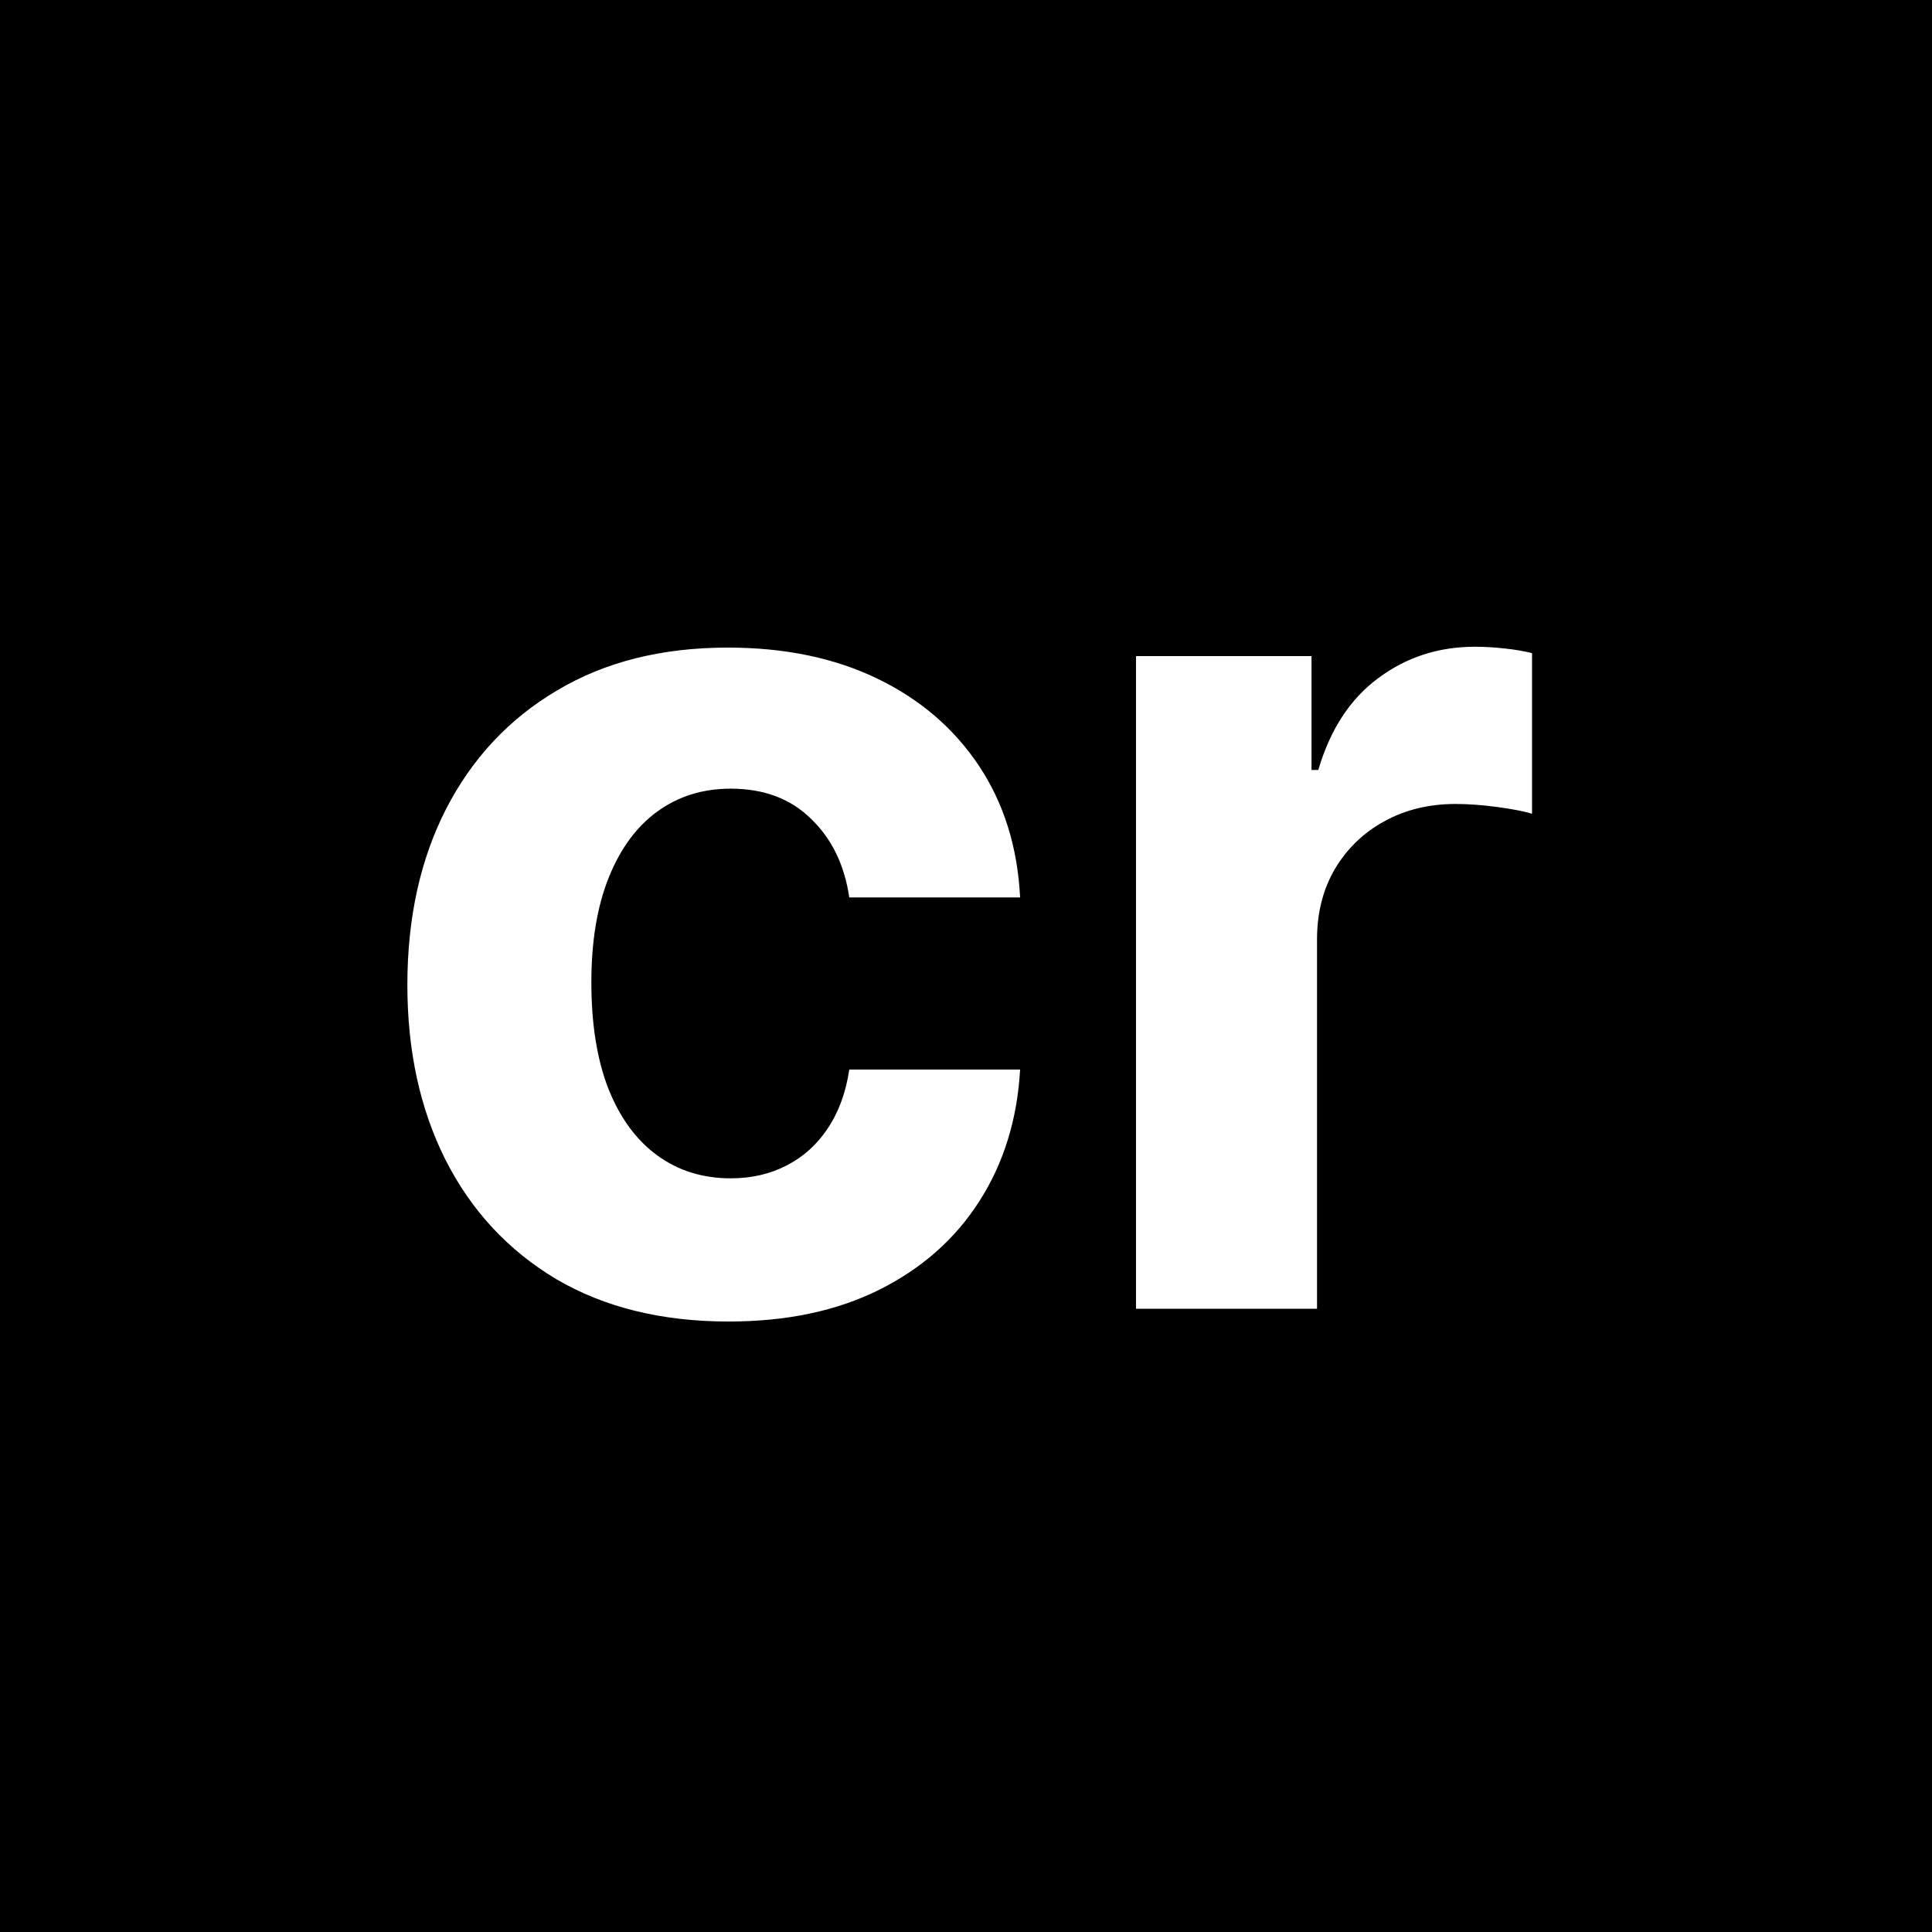
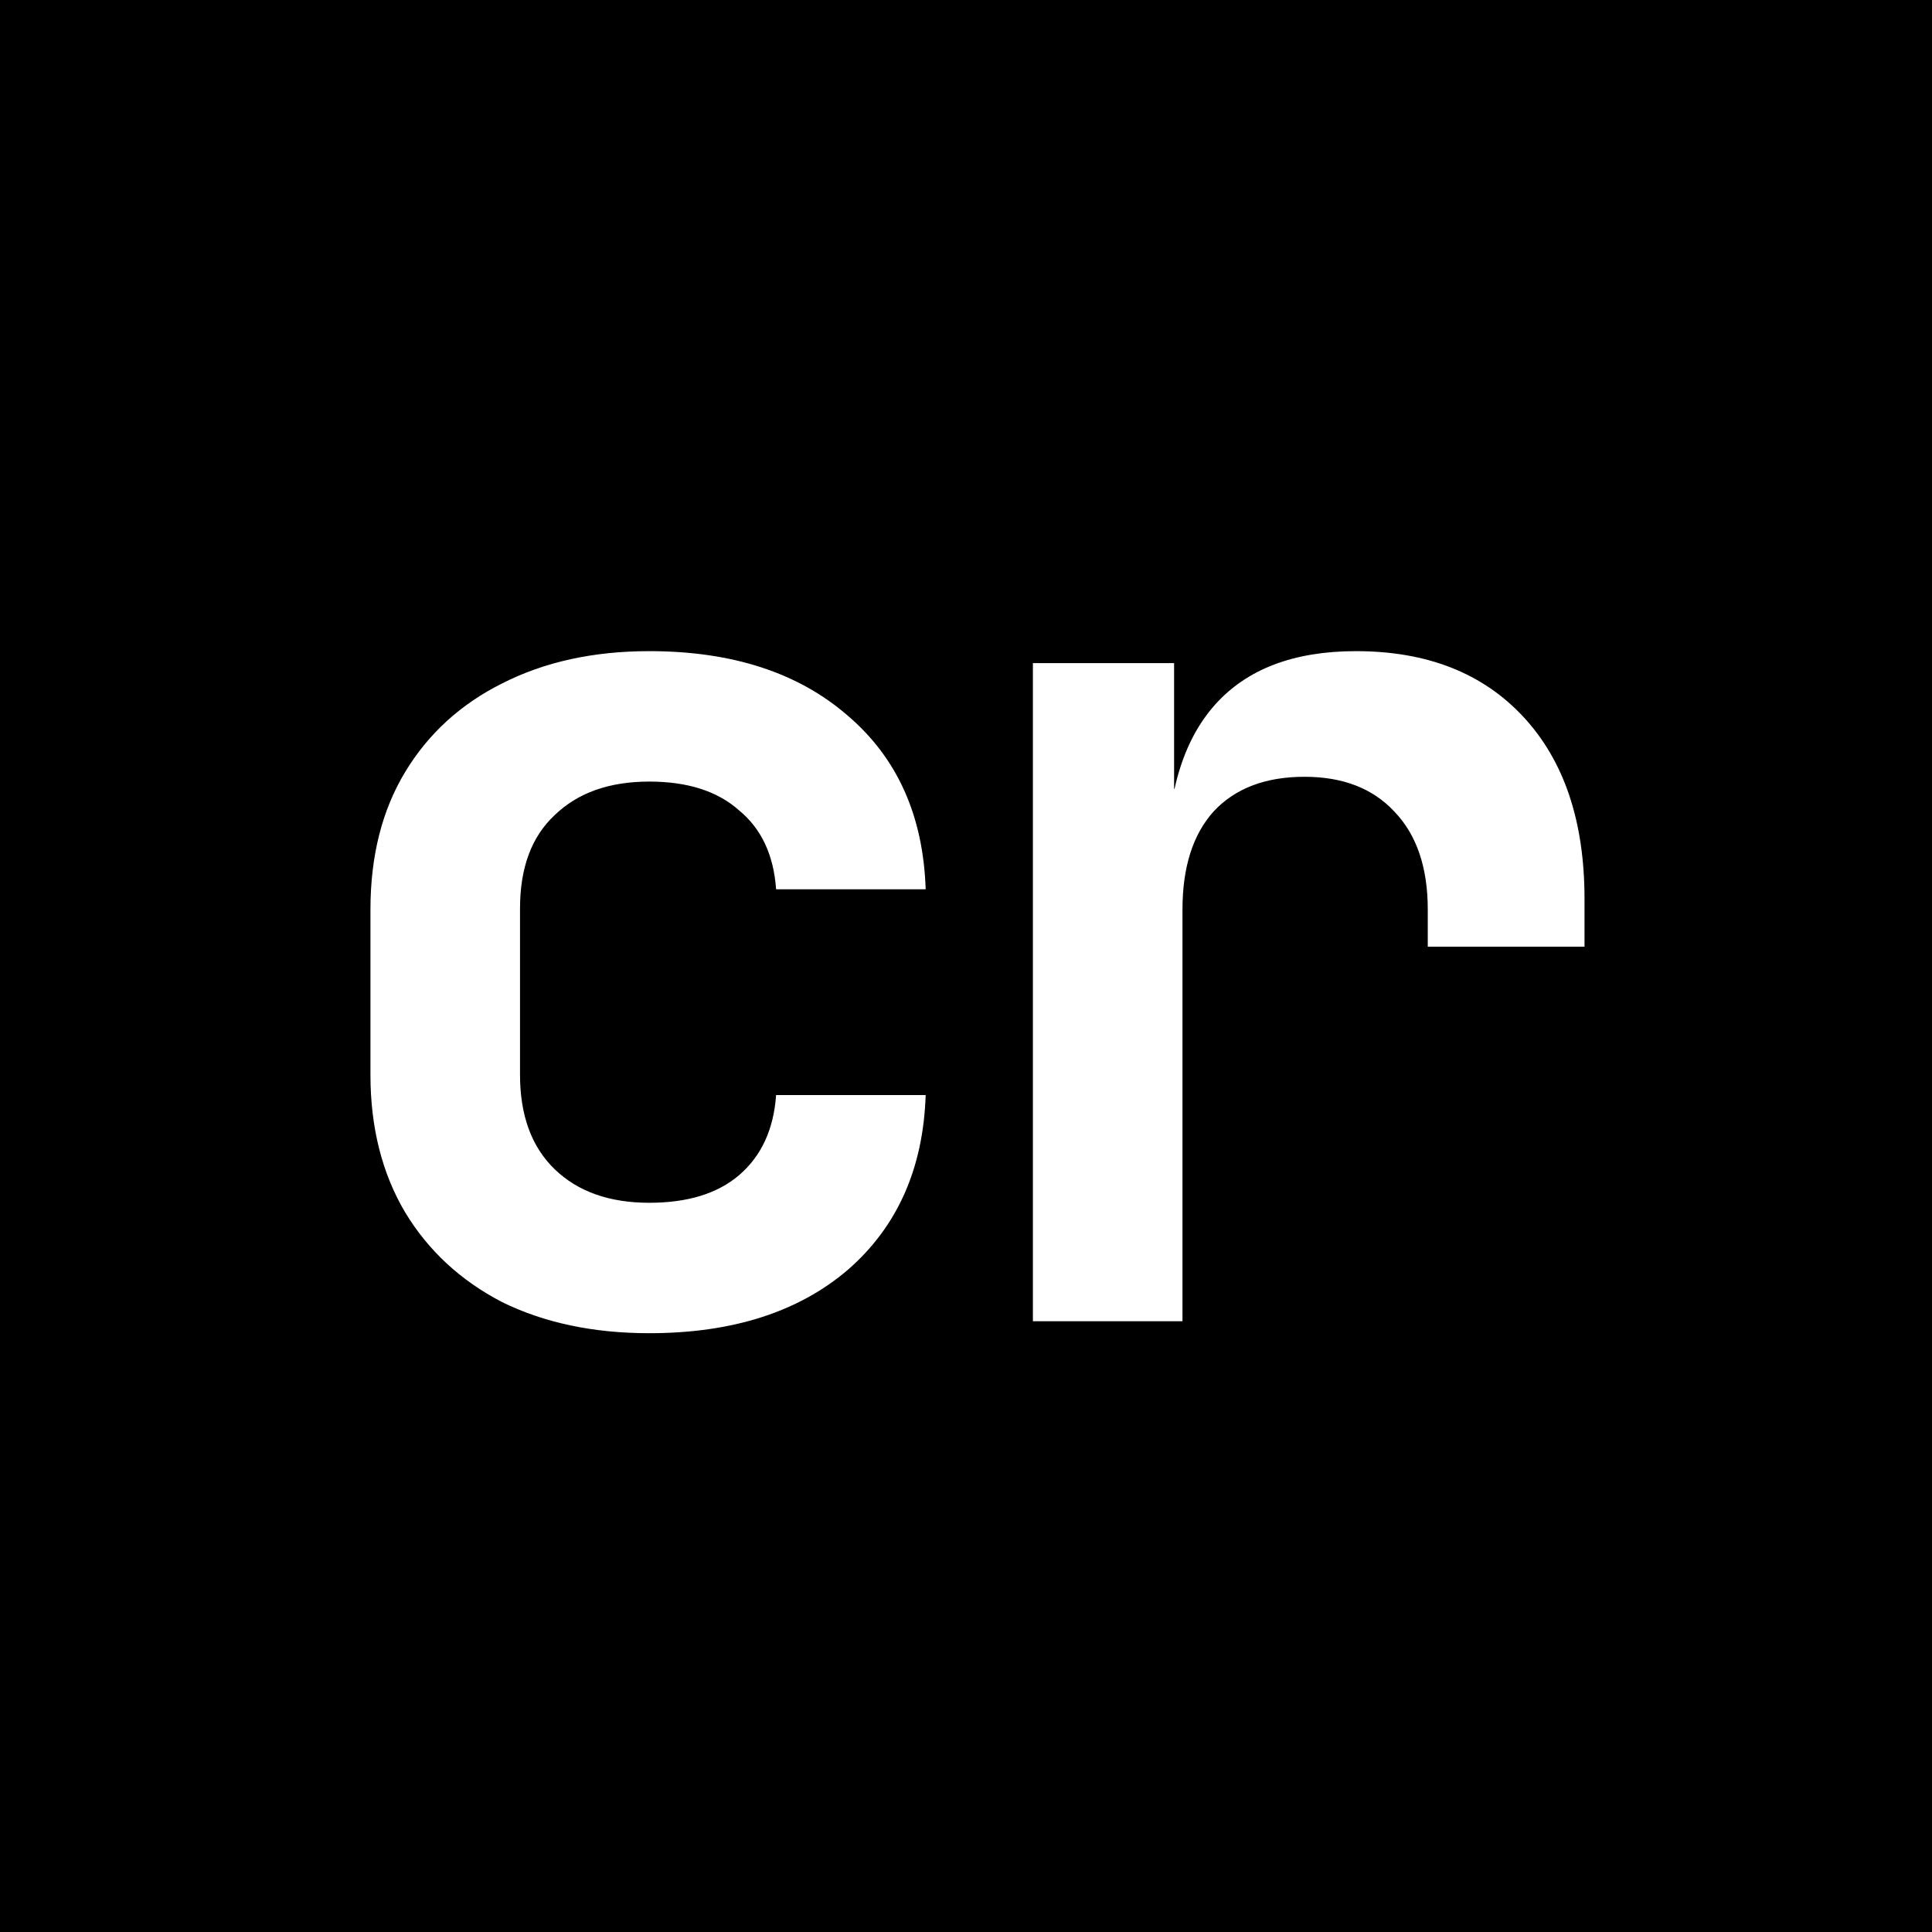
<svg xmlns="http://www.w3.org/2000/svg" width="155" height="155" viewBox="0 0 155 155" fill="none">
  <rect width="155" height="155" fill="black" />
-   <path d="M58.455 106.023C53.091 106.023 48.477 104.886 44.614 102.614C40.773 100.318 37.818 97.136 35.75 93.068C33.705 89 32.682 84.318 32.682 79.023C32.682 73.659 33.716 68.954 35.784 64.909C37.875 60.841 40.841 57.67 44.682 55.398C48.523 53.102 53.091 51.955 58.386 51.955C62.955 51.955 66.954 52.784 70.386 54.443C73.818 56.102 76.534 58.432 78.534 61.432C80.534 64.432 81.636 67.954 81.841 72H68.136C67.75 69.386 66.727 67.284 65.068 65.693C63.432 64.079 61.284 63.273 58.625 63.273C56.375 63.273 54.409 63.886 52.727 65.114C51.068 66.318 49.773 68.079 48.841 70.398C47.909 72.716 47.443 75.523 47.443 78.818C47.443 82.159 47.898 85 48.807 87.341C49.739 89.682 51.045 91.466 52.727 92.693C54.409 93.921 56.375 94.534 58.625 94.534C60.284 94.534 61.773 94.193 63.091 93.511C64.432 92.829 65.534 91.841 66.398 90.546C67.284 89.227 67.864 87.648 68.136 85.807H81.841C81.614 89.807 80.523 93.329 78.568 96.375C76.636 99.398 73.966 101.761 70.557 103.466C67.148 105.17 63.114 106.023 58.455 106.023ZM91.139 105V52.636H105.219V61.773H105.764C106.719 58.523 108.321 56.068 110.571 54.409C112.821 52.727 115.412 51.886 118.344 51.886C119.071 51.886 119.855 51.932 120.696 52.023C121.537 52.114 122.276 52.239 122.912 52.398V65.284C122.23 65.079 121.287 64.898 120.082 64.739C118.878 64.579 117.776 64.5 116.776 64.5C114.639 64.5 112.73 64.966 111.048 65.898C109.389 66.807 108.071 68.079 107.094 69.716C106.139 71.352 105.662 73.239 105.662 75.375V105H91.139Z" fill="white" />
+   <path d="M52.088 106.96C47.608 106.96 43.672 106.128 40.28 104.464C36.952 102.736 34.36 100.336 32.504 97.264C30.648 94.128 29.72 90.448 29.72 86.224V72.976C29.72 68.688 30.648 65.008 32.504 61.936C34.36 58.864 36.952 56.496 40.28 54.832C43.672 53.104 47.608 52.24 52.088 52.24C58.744 52.24 64.056 53.968 68.024 57.424C71.992 60.816 74.072 65.456 74.264 71.344H62.264C62.072 68.592 61.08 66.48 59.288 65.008C57.56 63.472 55.16 62.704 52.088 62.704C48.888 62.704 46.36 63.6 44.504 65.392C42.648 67.12 41.72 69.616 41.72 72.88V86.224C41.72 89.488 42.648 92.016 44.504 93.808C46.36 95.6 48.888 96.496 52.088 96.496C55.16 96.496 57.56 95.76 59.288 94.288C61.08 92.752 62.072 90.608 62.264 87.856H74.264C74.072 93.744 71.992 98.416 68.024 101.872C64.056 105.264 58.744 106.96 52.088 106.96ZM82.867 106V53.2H94.195V63.28H97.171L93.618 69.424C93.618 63.728 94.898 59.44 97.459 56.56C100.018 53.68 103.795 52.24 108.787 52.24C114.483 52.24 118.962 54 122.226 57.52C125.49 61.04 127.122 65.904 127.122 72.112V75.952H114.547V72.976C114.547 69.584 113.651 66.96 111.859 65.104C110.131 63.248 107.731 62.32 104.658 62.32C101.523 62.32 99.091 63.248 97.362 65.104C95.698 66.96 94.867 69.584 94.867 72.976V106H82.867Z" fill="white" />
</svg>
